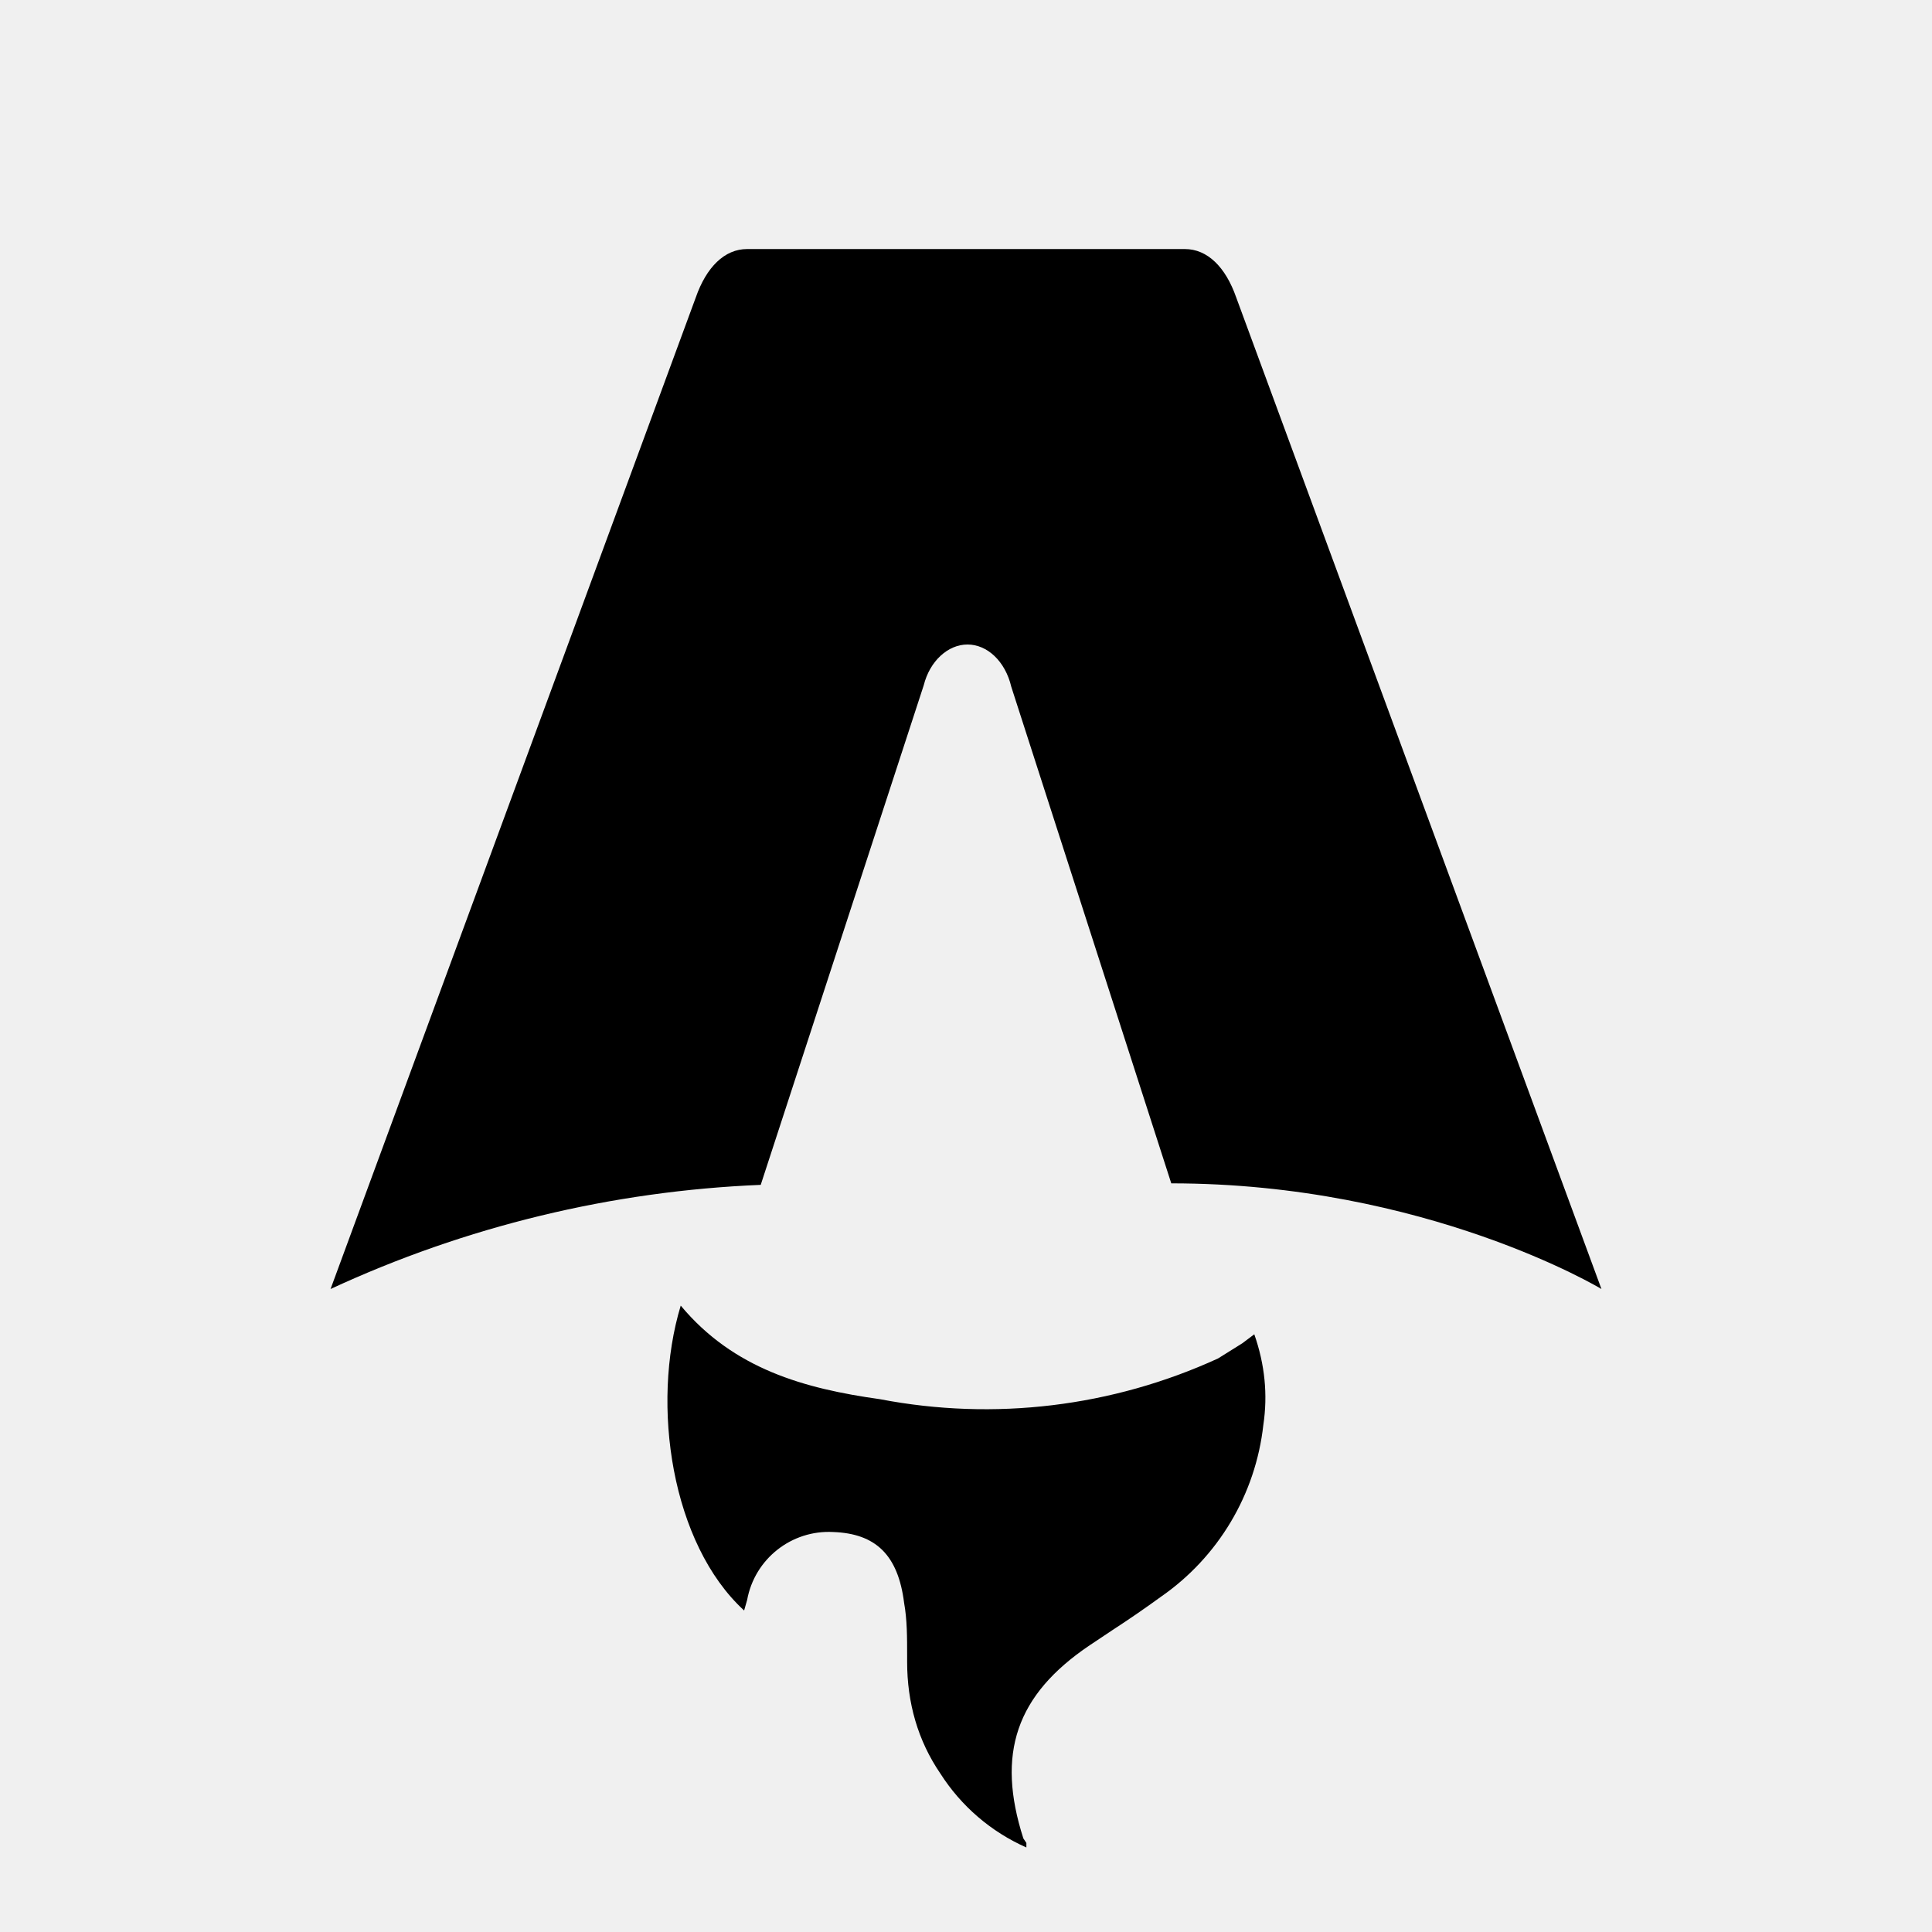
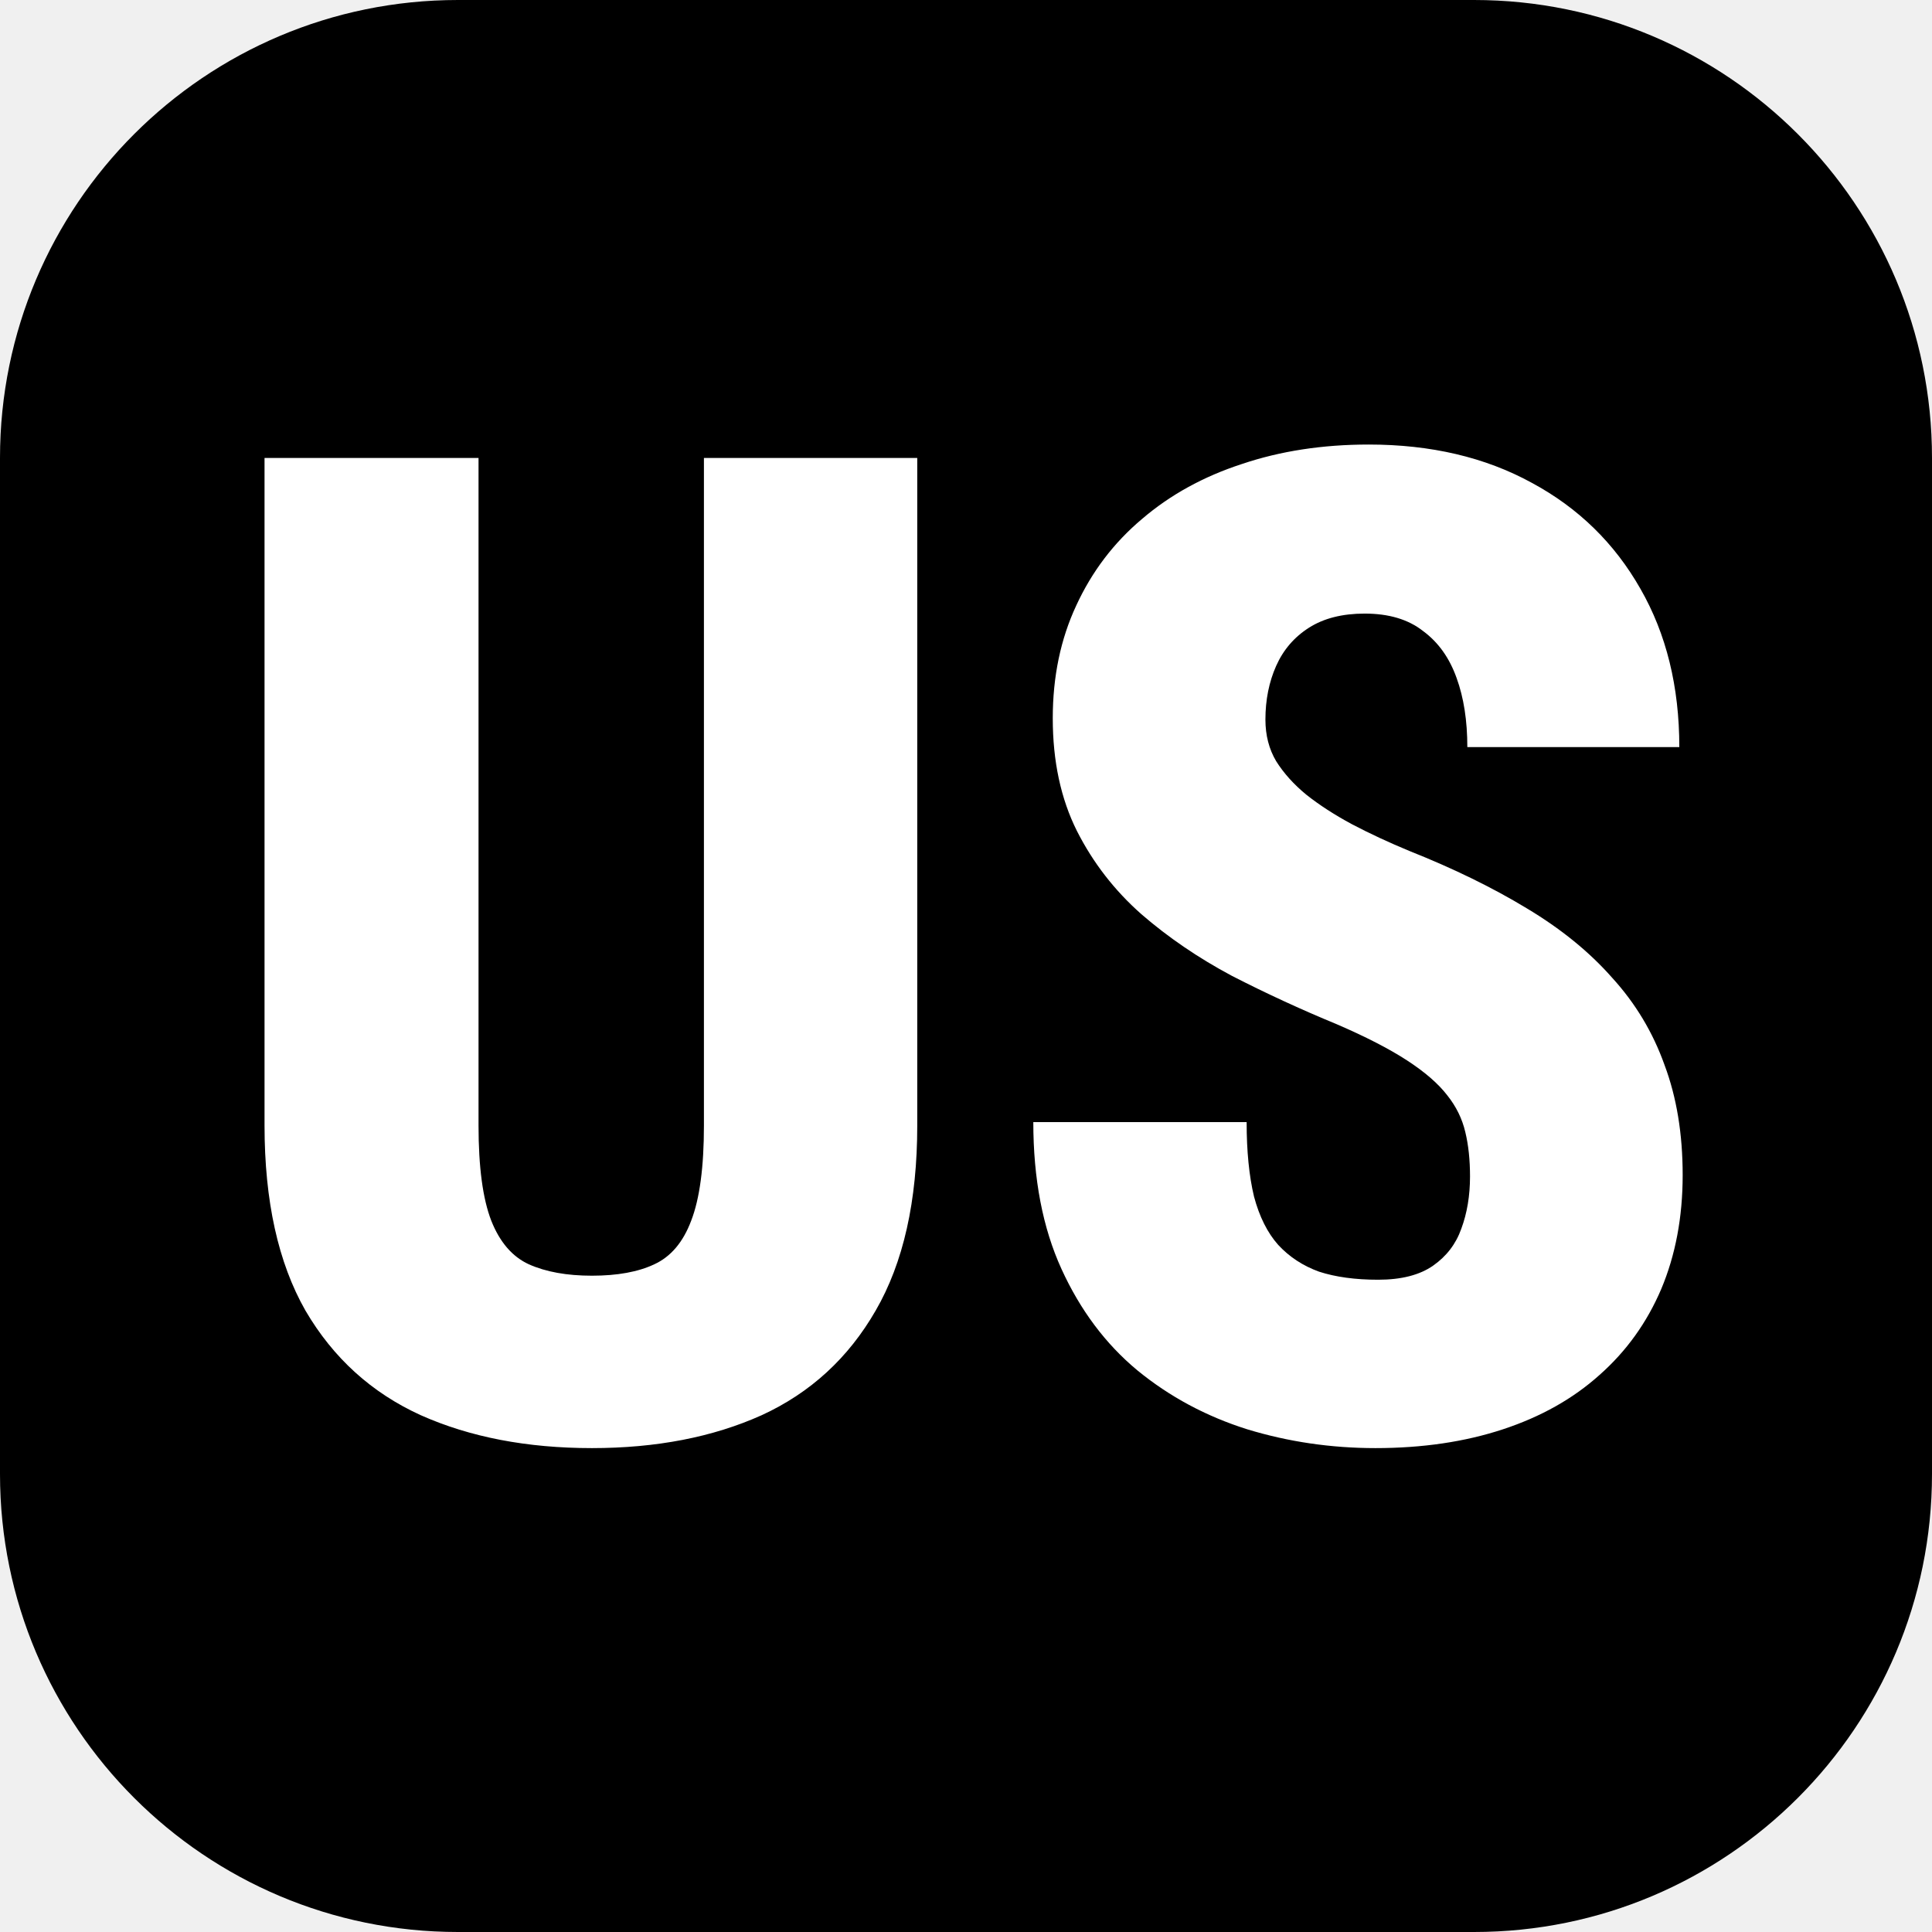
- <svg xmlns="http://www.w3.org/2000/svg" fill="none" viewBox="0 0 128 128">
-   <path d="M50.4 78.5a75.1 75.1 0 0 0-28.5 6.9l24.2-65.7c.7-2 1.9-3.2 3.4-3.2h29c1.5 0 2.7 1.2 3.4 3.2l24.2 65.7s-11.6-7-28.5-7L67 45.5c-.4-1.7-1.6-2.8-2.9-2.8-1.3 0-2.5 1.1-2.9 2.7L50.4 78.5Zm-1.1 28.2Zm-4.2-20.2c-2 6.6-.6 15.8 4.2 20.2a17.5 17.5 0 0 1 .2-.7 5.5 5.5 0 0 1 5.7-4.5c2.8.1 4.3 1.5 4.7 4.7.2 1.1.2 2.3.2 3.5v.4c0 2.7.7 5.2 2.2 7.4a13 13 0 0 0 5.7 4.9v-.3l-.2-.3c-1.8-5.6-.5-9.5 4.4-12.8l1.5-1a73 73 0 0 0 3.2-2.2 16 16 0 0 0 6.8-11.4c.3-2 .1-4-.6-6l-.8.6-1.6 1a37 37 0 0 1-22.4 2.7c-5-.7-9.7-2-13.2-6.2Z" />
-   <style>
-         path { fill: #000; }
-         @media (prefers-color-scheme: dark) {
-             path { fill: #FFF; }
-         }
-     </style>
+ <svg xmlns="http://www.w3.org/2000/svg" width="540" height="540" viewBox="0 0 540 540" fill="none">
+   <rect width="540" height="540" rx="128" fill="black" />
+   <path d="M196.75 128H256.375V314.562C256.375 335.688 252.5 352.938 244.75 366.312C237.125 379.562 226.5 389.312 212.875 395.562C199.25 401.688 183.438 404.75 165.438 404.75C147.312 404.75 131.375 401.688 117.625 395.562C103.875 389.312 93.125 379.562 85.375 366.312C77.75 352.938 73.938 335.688 73.938 314.562V128H133.75V314.562C133.75 326.188 134.938 335.062 137.312 341.188C139.688 347.188 143.188 351.25 147.812 353.375C152.562 355.5 158.438 356.562 165.438 356.562C172.562 356.562 178.375 355.5 182.875 353.375C187.5 351.25 190.938 347.188 193.188 341.188C195.562 335.062 196.75 326.188 196.75 314.562V128ZM410.875 328.812C410.875 324.188 410.438 320.062 409.562 316.438C408.688 312.688 407 309.25 404.5 306.125C402 302.875 398.25 299.625 393.25 296.375C388.25 293.125 381.688 289.75 373.562 286.25C363.562 282.125 353.812 277.625 344.312 272.75C334.938 267.75 326.5 262 319 255.5C311.5 248.875 305.5 241.125 301 232.25C296.5 223.25 294.25 212.75 294.25 200.75C294.25 189.125 296.438 178.625 300.812 169.25C305.188 159.75 311.312 151.688 319.188 145.062C327.062 138.312 336.375 133.188 347.125 129.688C357.875 126.062 369.688 124.25 382.562 124.25C399.938 124.25 415.125 127.812 428.125 134.938C441.125 141.938 451.25 151.812 458.5 164.562C465.75 177.188 469.375 191.938 469.375 208.812H410.125C410.125 201.438 409.125 195 407.125 189.5C405.125 183.875 402 179.5 397.75 176.375C393.625 173.125 388.188 171.5 381.438 171.5C375.188 171.5 370 172.812 365.875 175.438C361.75 178.062 358.688 181.625 356.688 186.125C354.688 190.625 353.688 195.625 353.688 201.125C353.688 205.5 354.688 209.375 356.688 212.75C358.812 216.125 361.625 219.25 365.125 222.125C368.75 225 373 227.75 377.875 230.375C382.875 233 388.25 235.5 394 237.875C406.25 242.75 417.125 248.062 426.625 253.812C436.25 259.562 444.25 266.062 450.625 273.312C457.125 280.438 462 288.562 465.25 297.688C468.625 306.688 470.312 316.938 470.312 328.438C470.312 340.188 468.312 350.812 464.312 360.312C460.312 369.688 454.562 377.688 447.062 384.312C439.688 390.938 430.688 396 420.062 399.5C409.438 403 397.562 404.75 384.438 404.75C372.062 404.75 360.125 403 348.625 399.5C337.125 395.875 326.875 390.375 317.875 383C309 375.625 301.938 366.188 296.688 354.688C291.438 343.188 288.812 329.5 288.812 313.625H348.438C348.438 321.75 349.125 328.688 350.5 334.438C352 340.062 354.25 344.562 357.25 347.938C360.375 351.312 364.188 353.812 368.688 355.438C373.312 356.938 378.812 357.688 385.188 357.688C391.688 357.688 396.812 356.375 400.562 353.75C404.312 351.125 406.938 347.688 408.438 343.438C410.062 339.062 410.875 334.188 410.875 328.812Z" fill="white" />
</svg>
